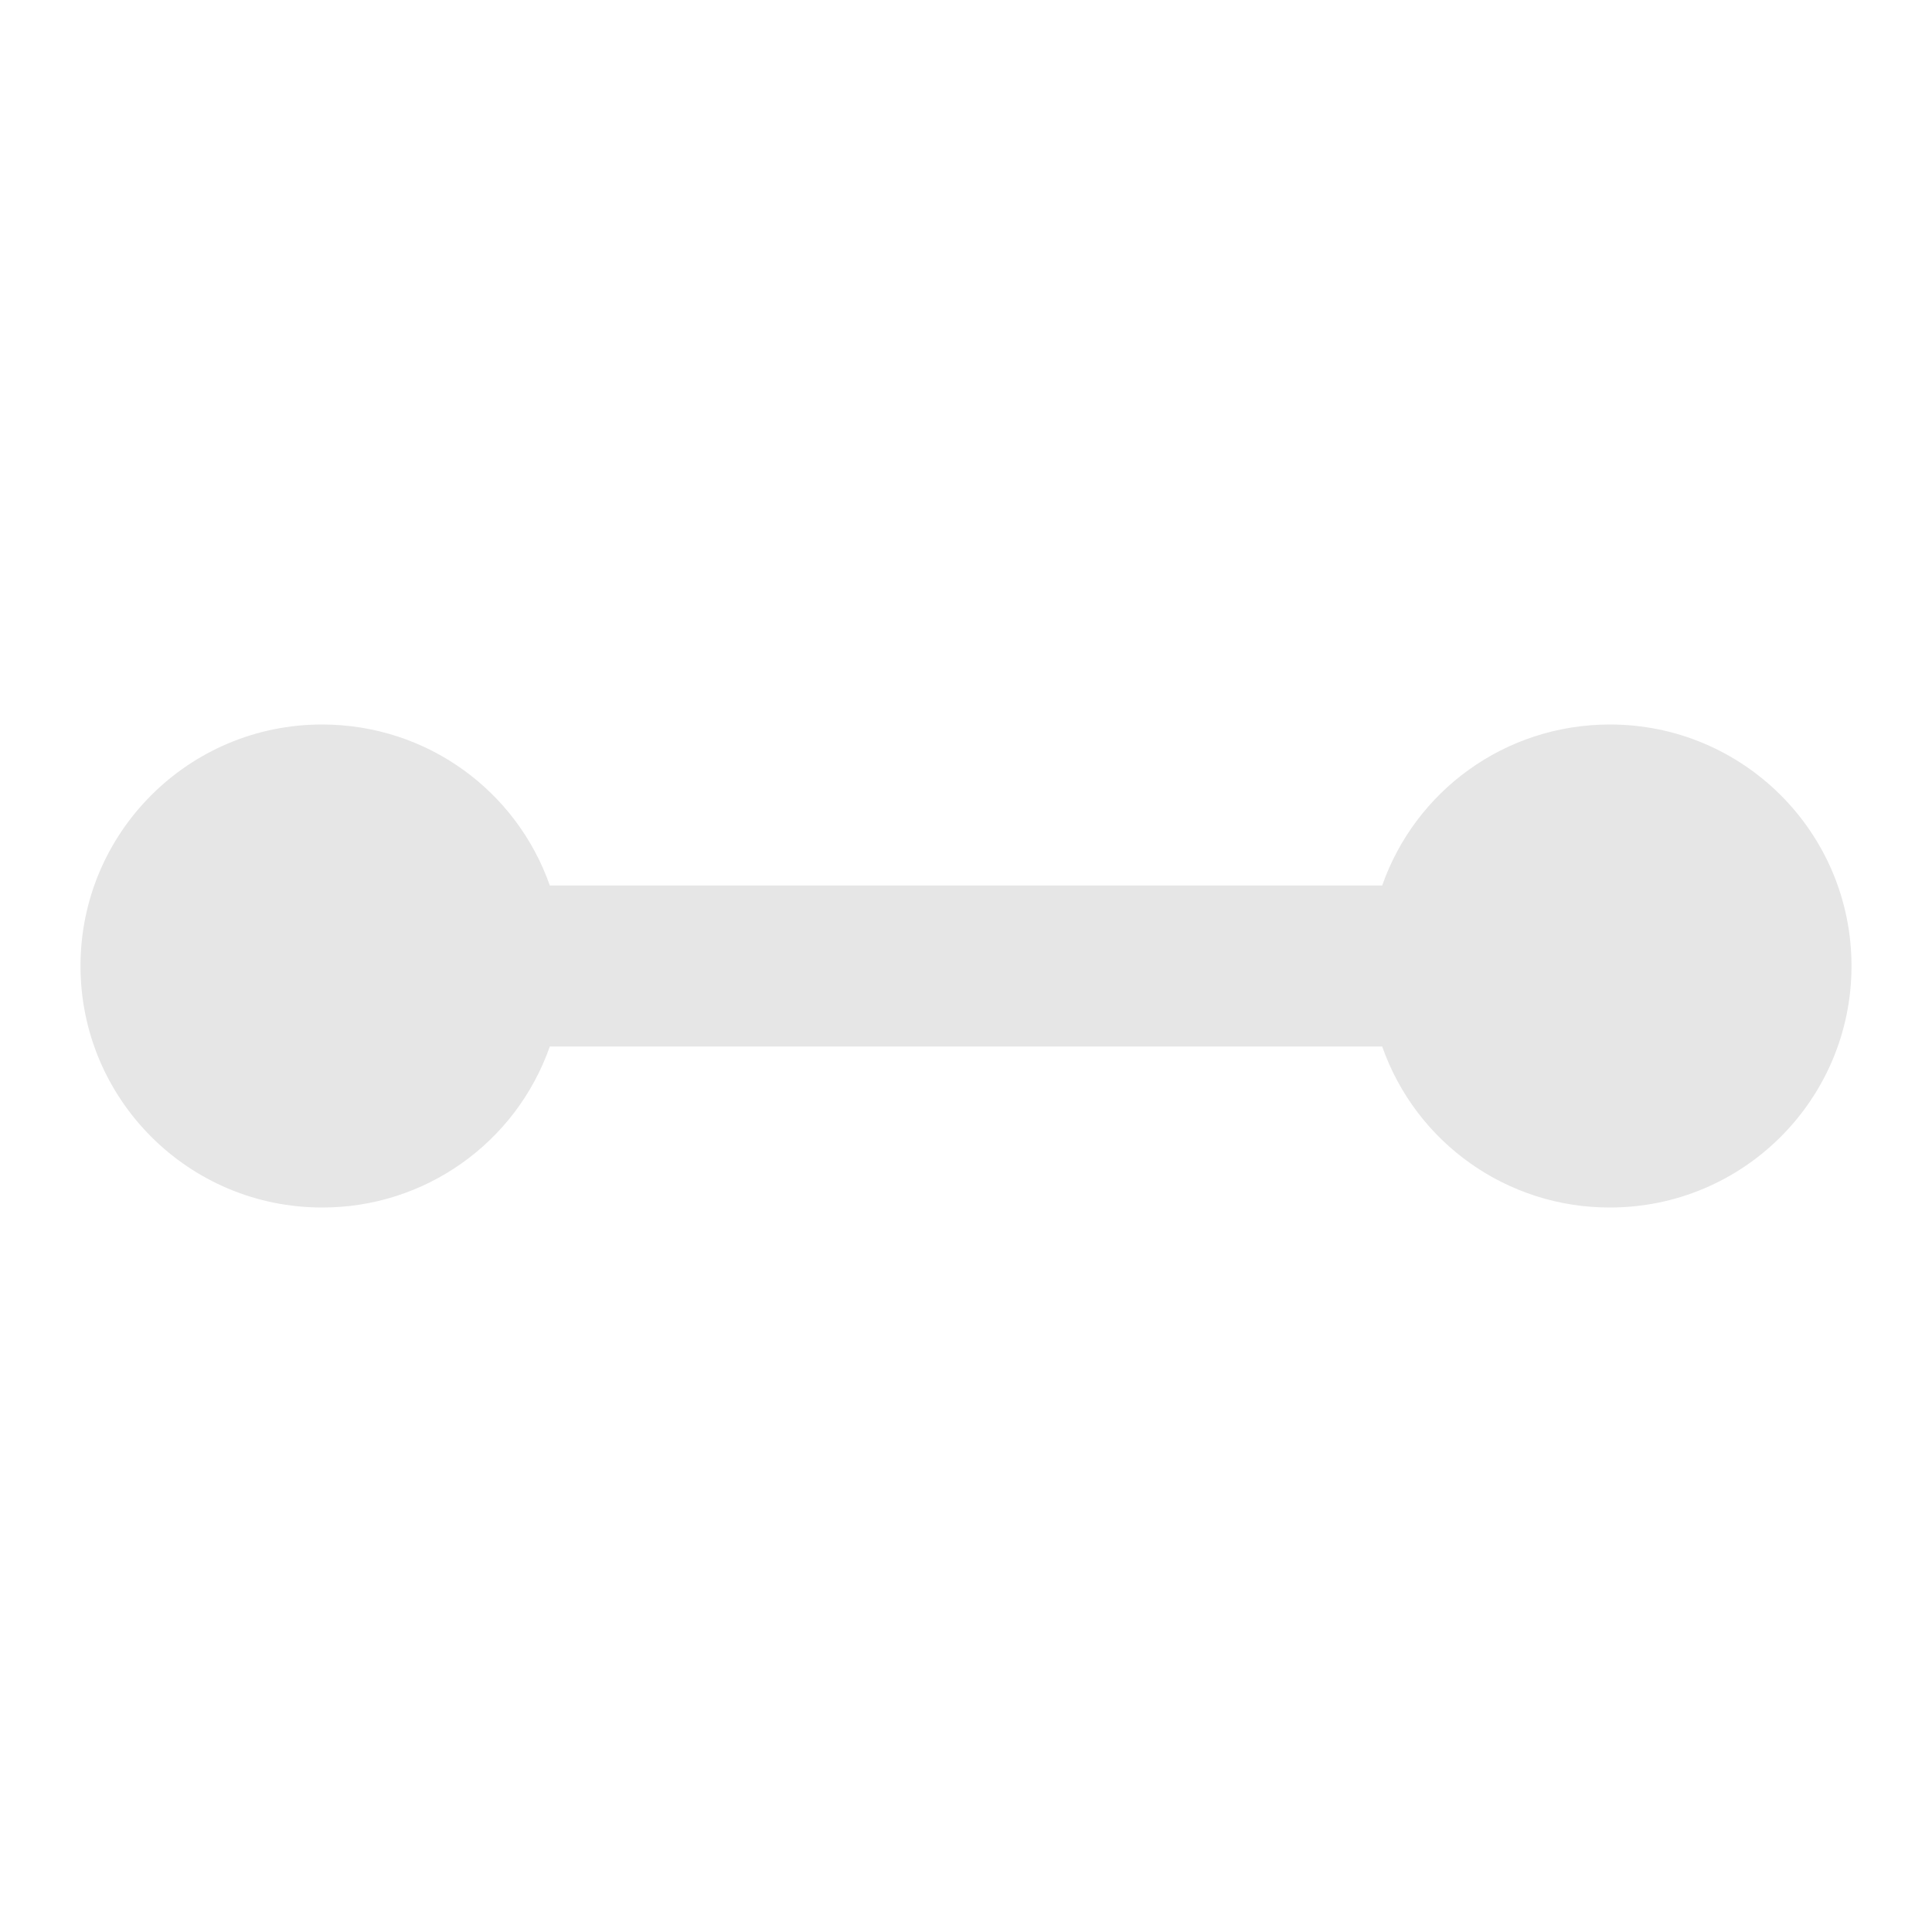
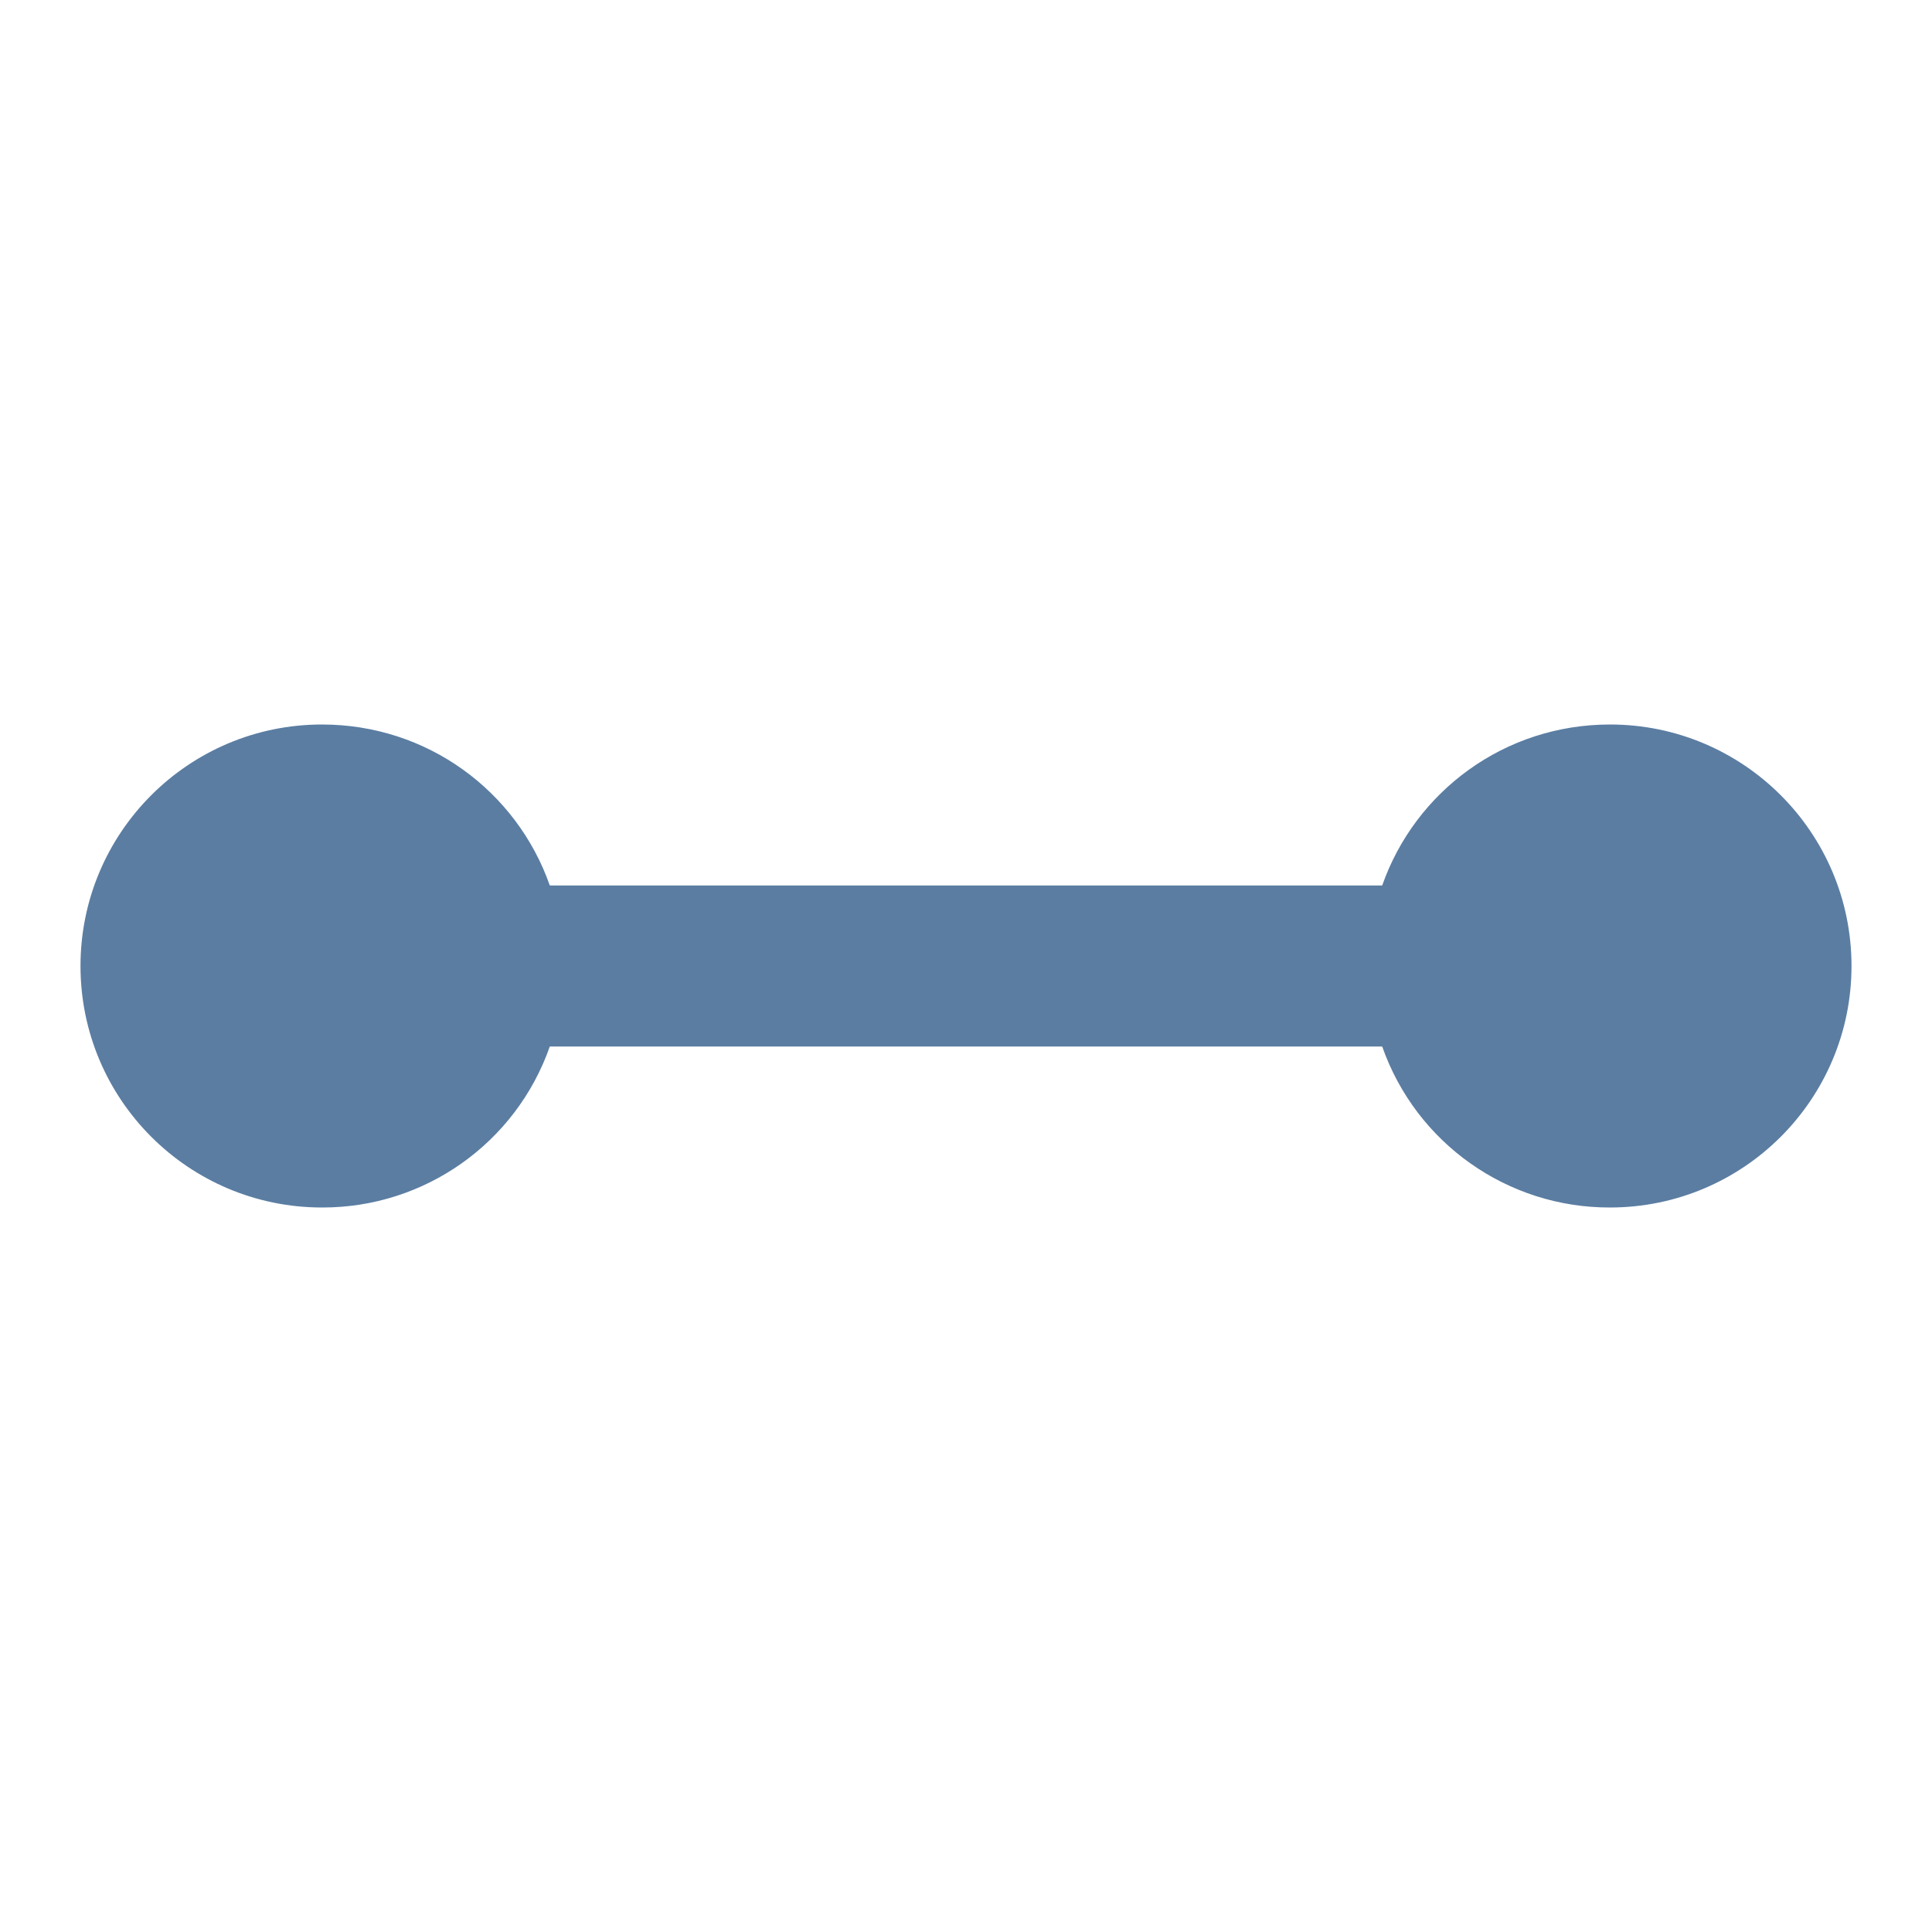
<svg xmlns="http://www.w3.org/2000/svg" width="24" height="24" viewBox="0 0 24 24">
-   <path d="M4 9c1.31 0 2.42.83 2.83 2h10.34c.41-1.17 1.52-2 2.83-2a3 3 0 0 1 3 3 3 3 0 0 1-3 3 2.99 2.99 0 0 1-2.83-2H6.83A2.99 2.99 0 0 1 4 15a3 3 0 0 1-3-3 3 3 0 0 1 3-3z" fill="#e6e6e6" />
+   <path d="M4 9c1.31 0 2.42.83 2.83 2h10.34c.41-1.17 1.52-2 2.83-2a3 3 0 0 1 3 3 3 3 0 0 1-3 3 2.99 2.99 0 0 1-2.83-2H6.83A2.99 2.99 0 0 1 4 15a3 3 0 0 1-3-3 3 3 0 0 1 3-3z" fill="#5b7da2" />
</svg>
